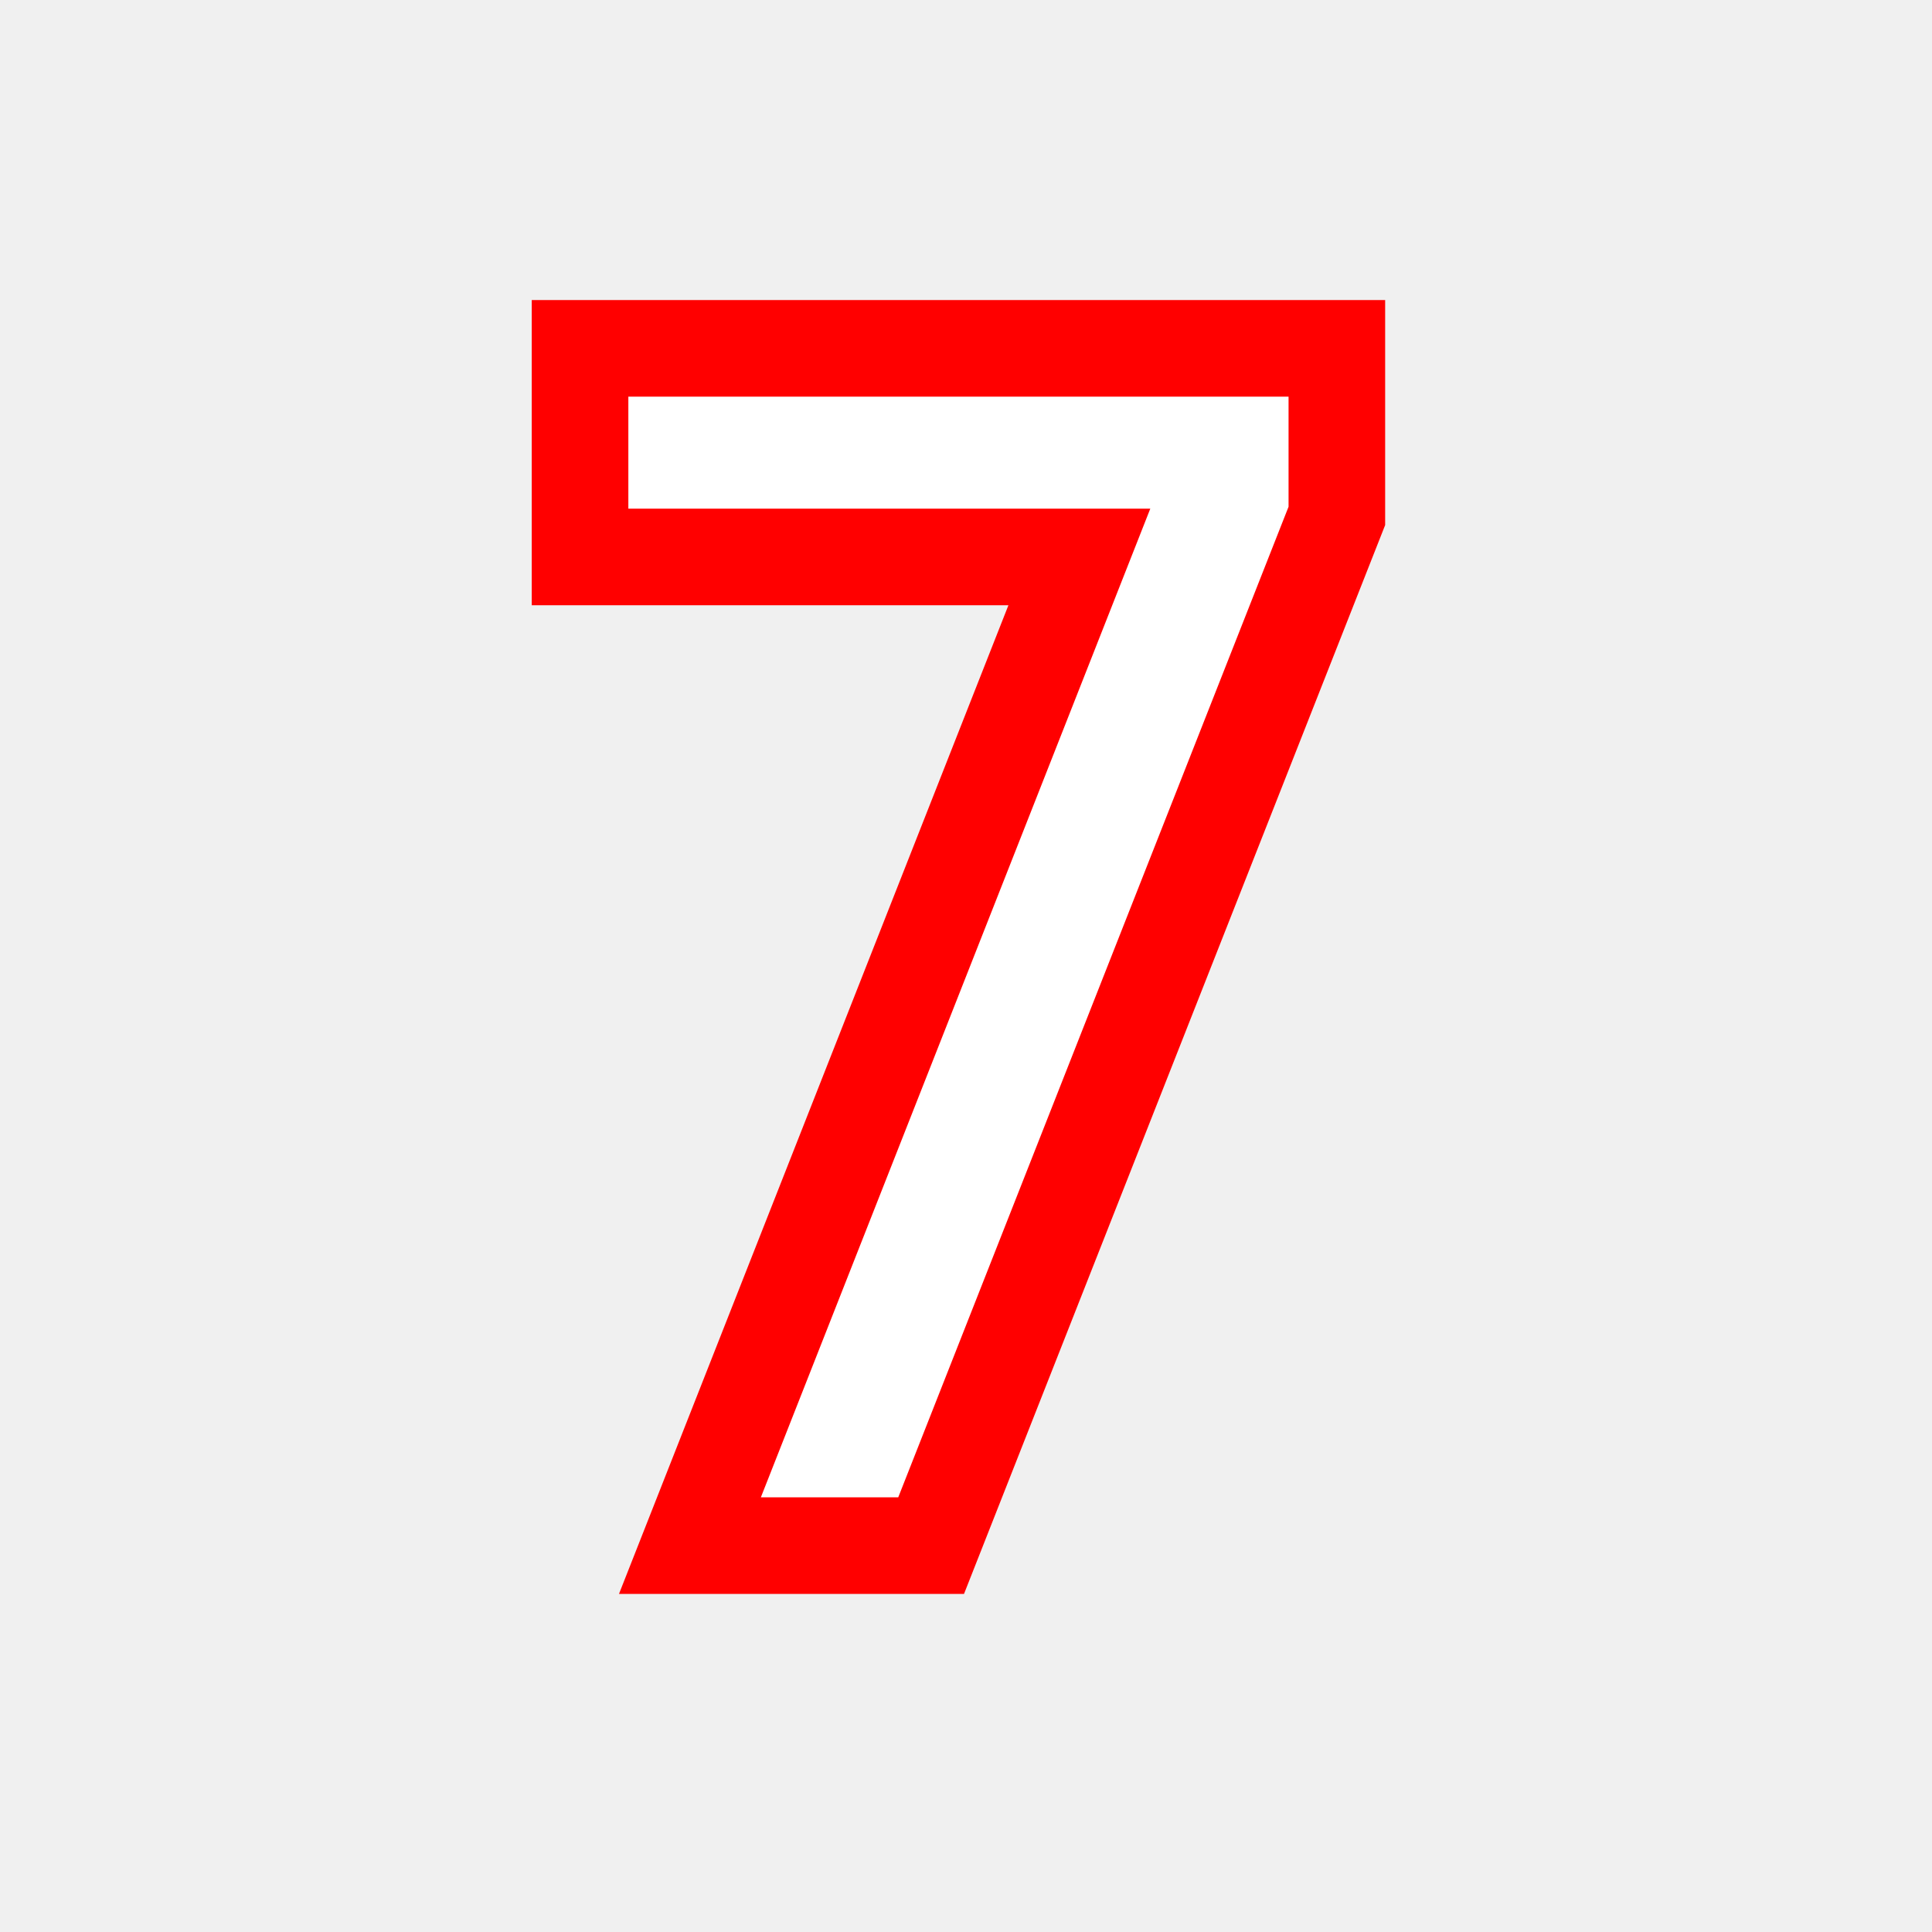
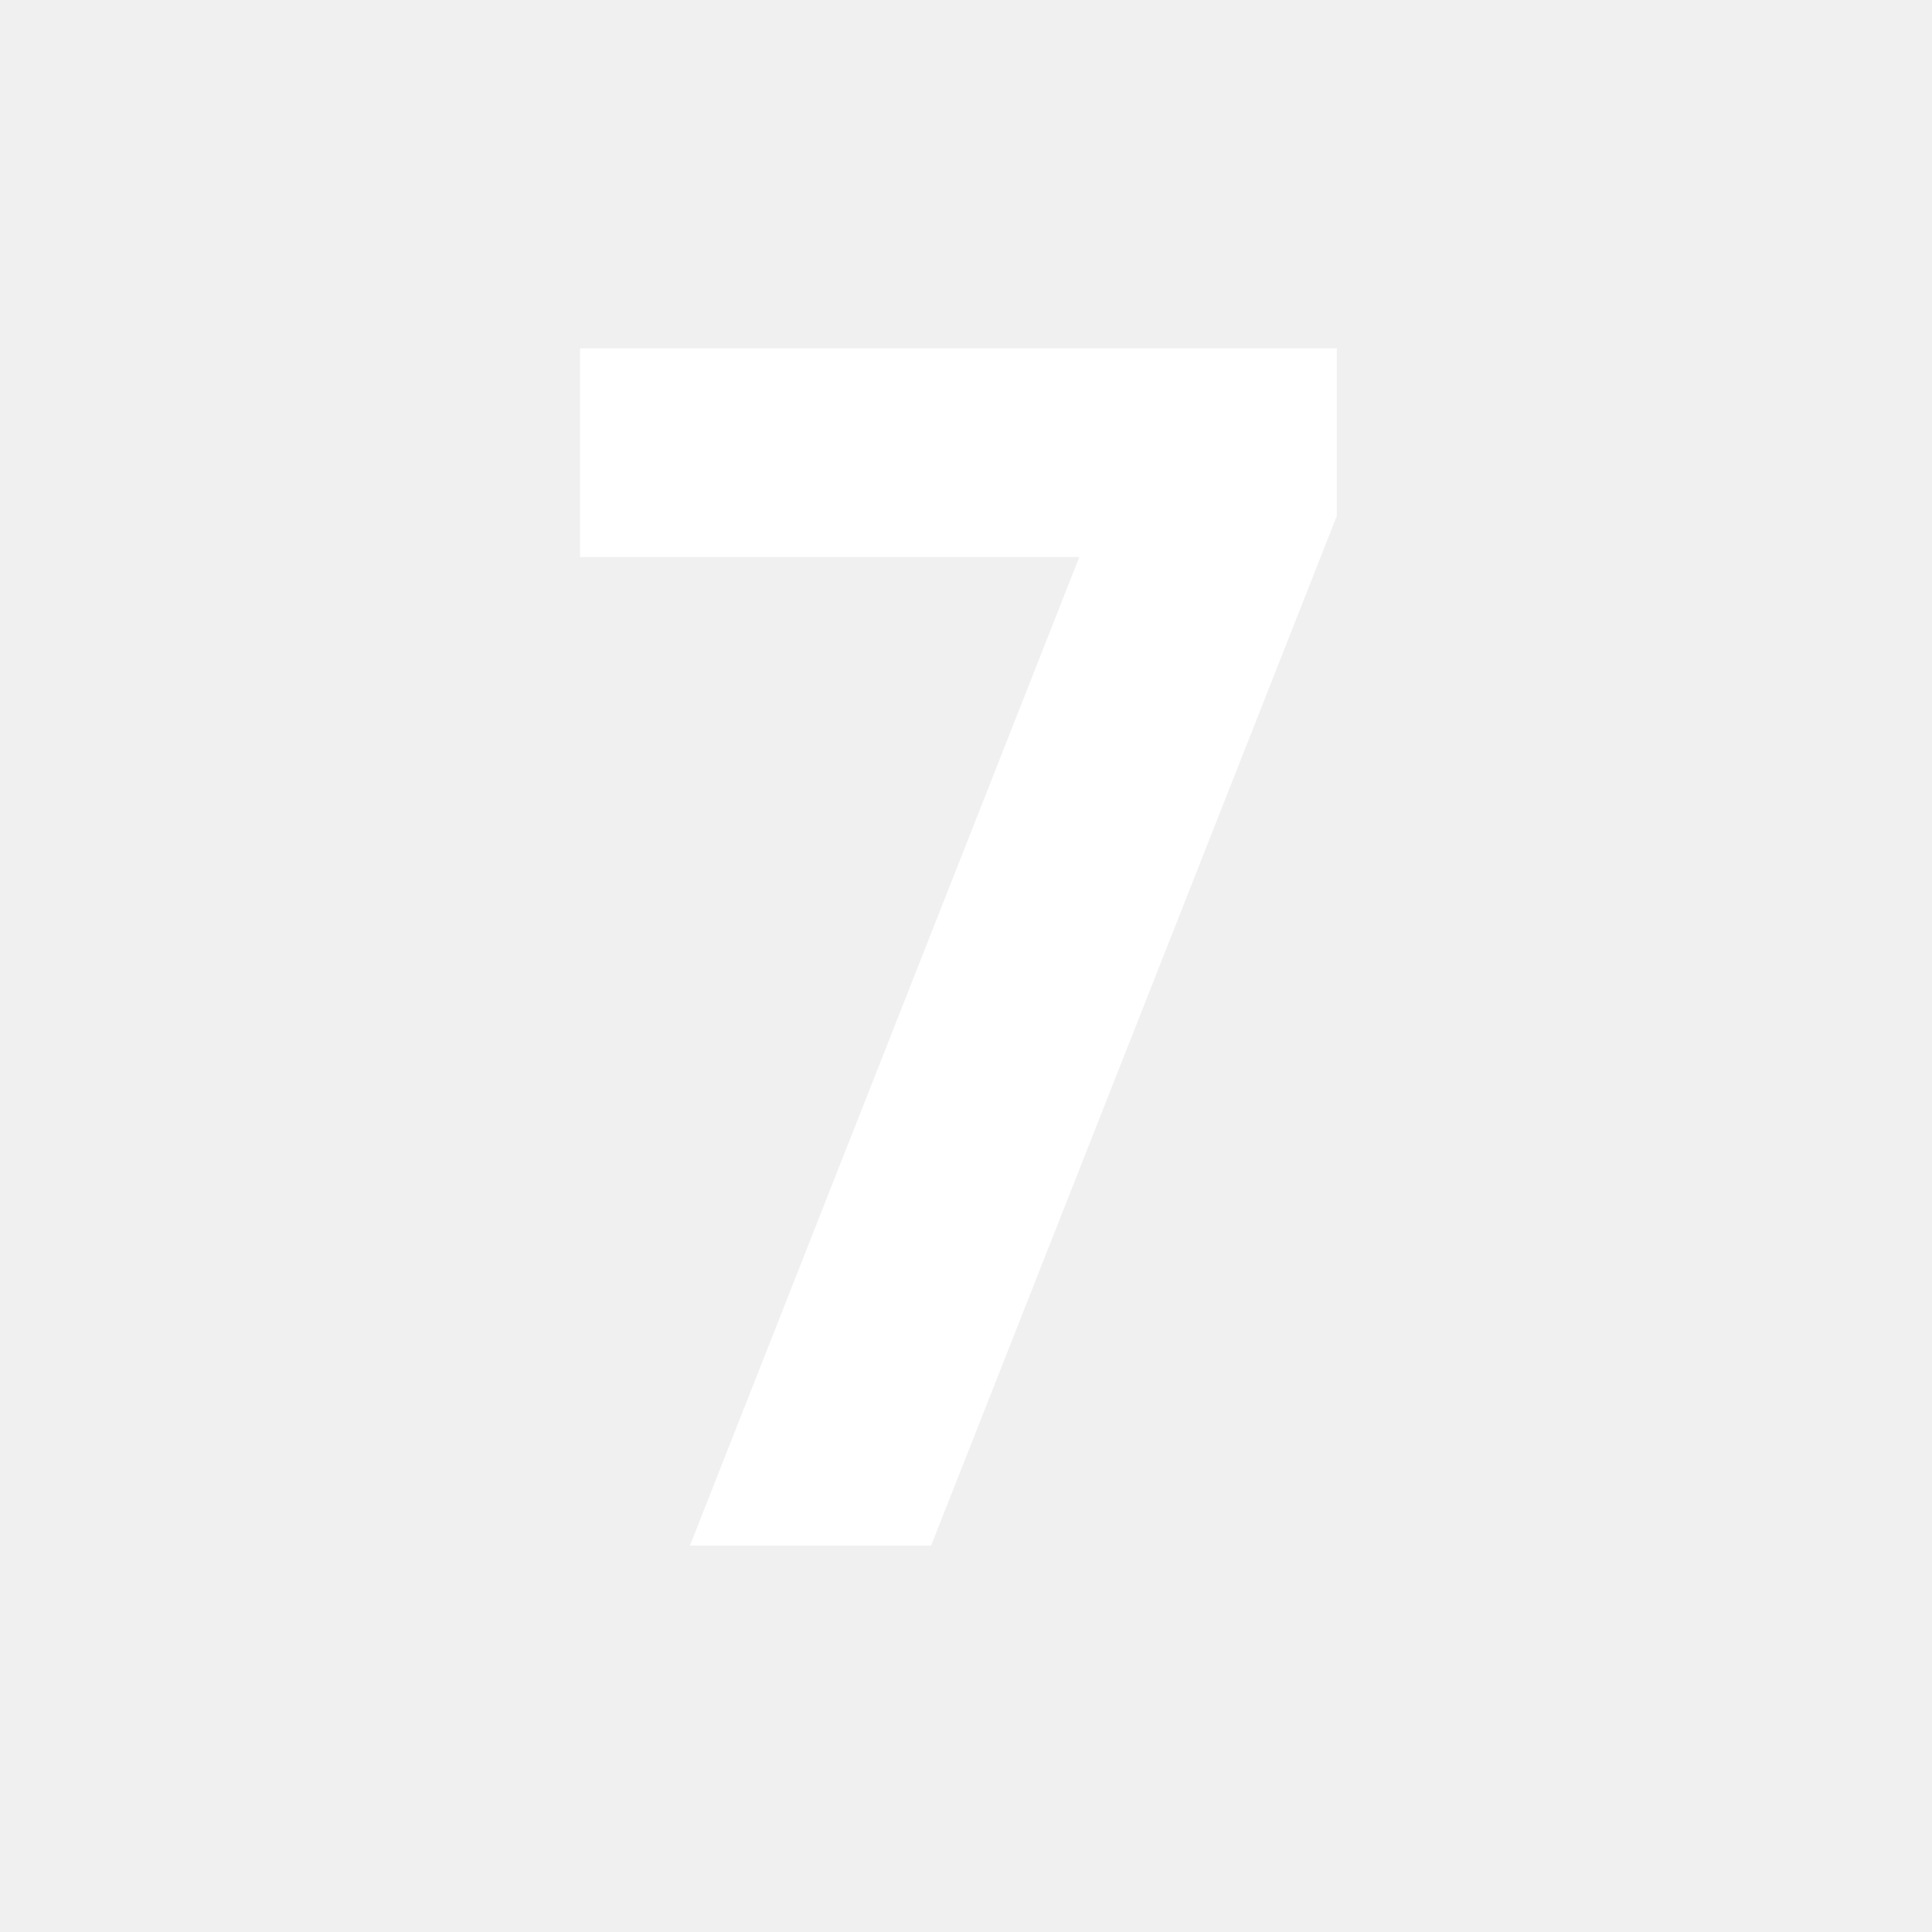
- <svg xmlns="http://www.w3.org/2000/svg" version="1.1" id="Layer_1" x="0px" y="0px" width="50px" height="50px" viewBox="0 0 100 100" xml:space="preserve">
-   <text x="50" y="80" fill="white" stroke="red" stroke-width="5px" font-size="85px" text-anchor="middle" font-weight="bold" font-family="monospace">7</text>
+ <svg xmlns="http://www.w3.org/2000/svg" version="1.1" id="Layer_1" x="0px" y="0px" width="50px" height="50px" viewBox="-50 -80 100 100" xml:space="preserve">
+   <text x="0" y="0" fill="white" stroke="red" stroke-width="0px" font-size="85px" text-anchor="middle" font-weight="bold" font-family="monospace" transform="scale(1,1)">7</text>
</svg>
